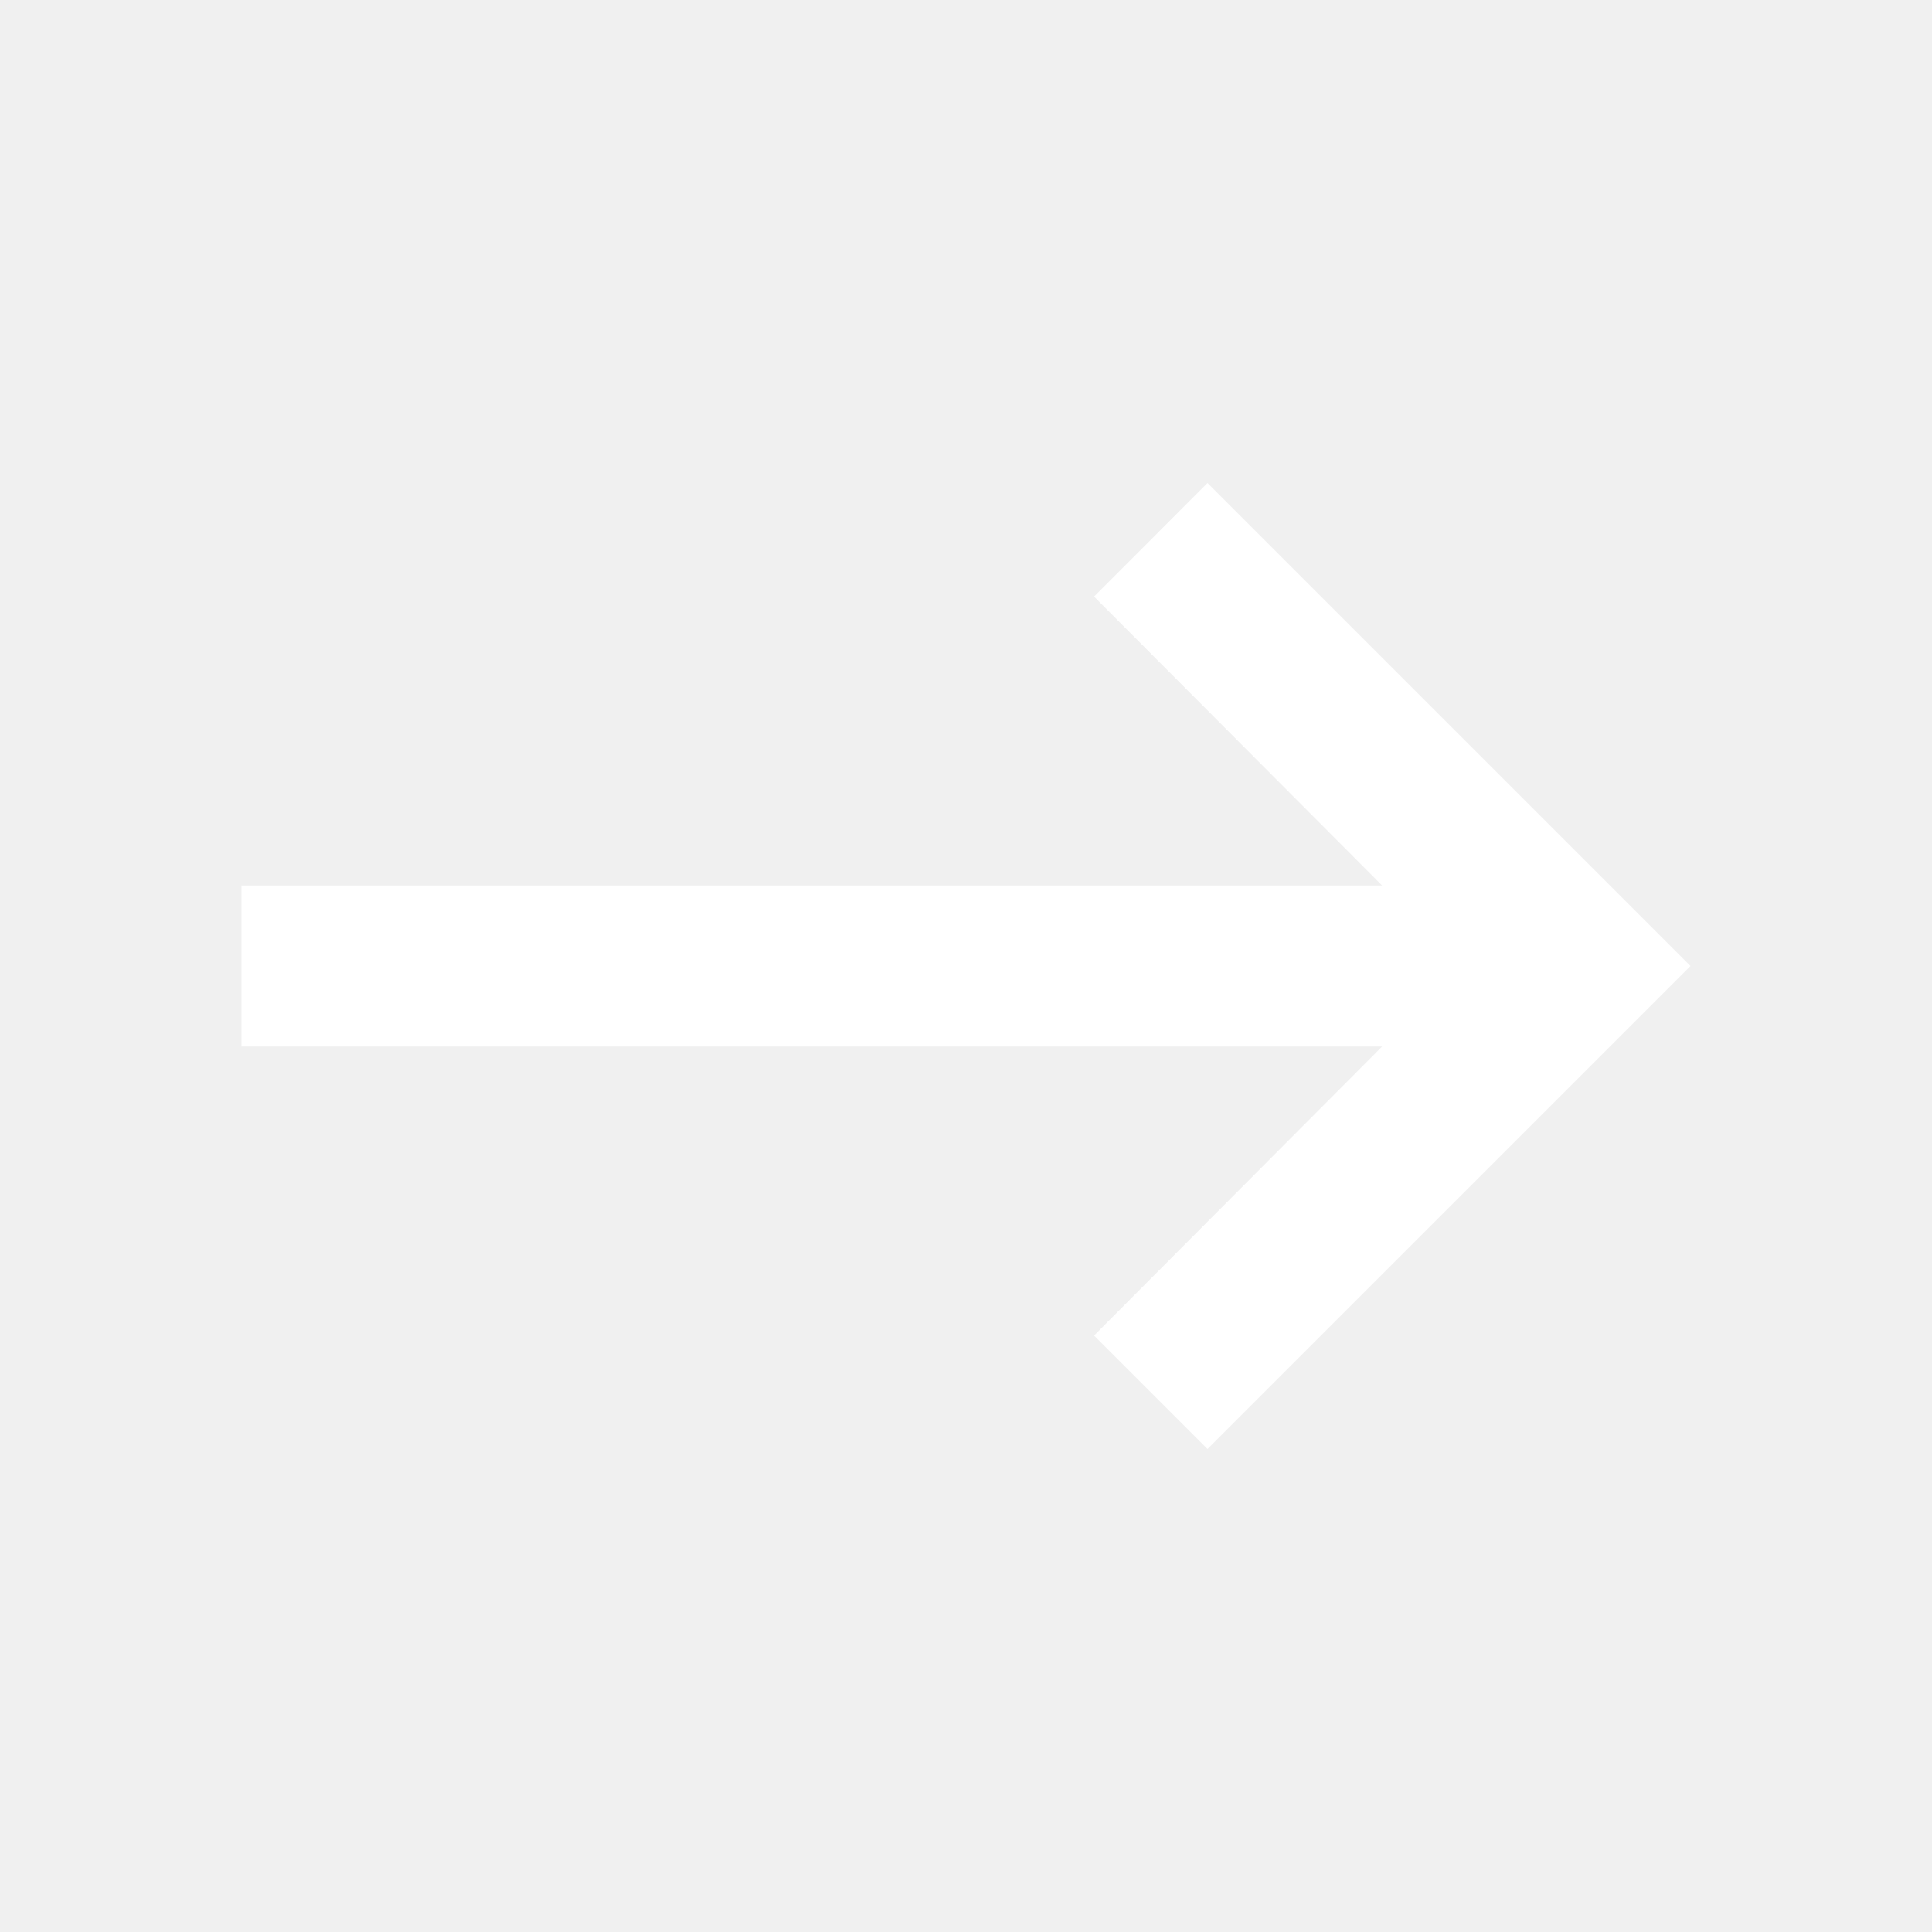
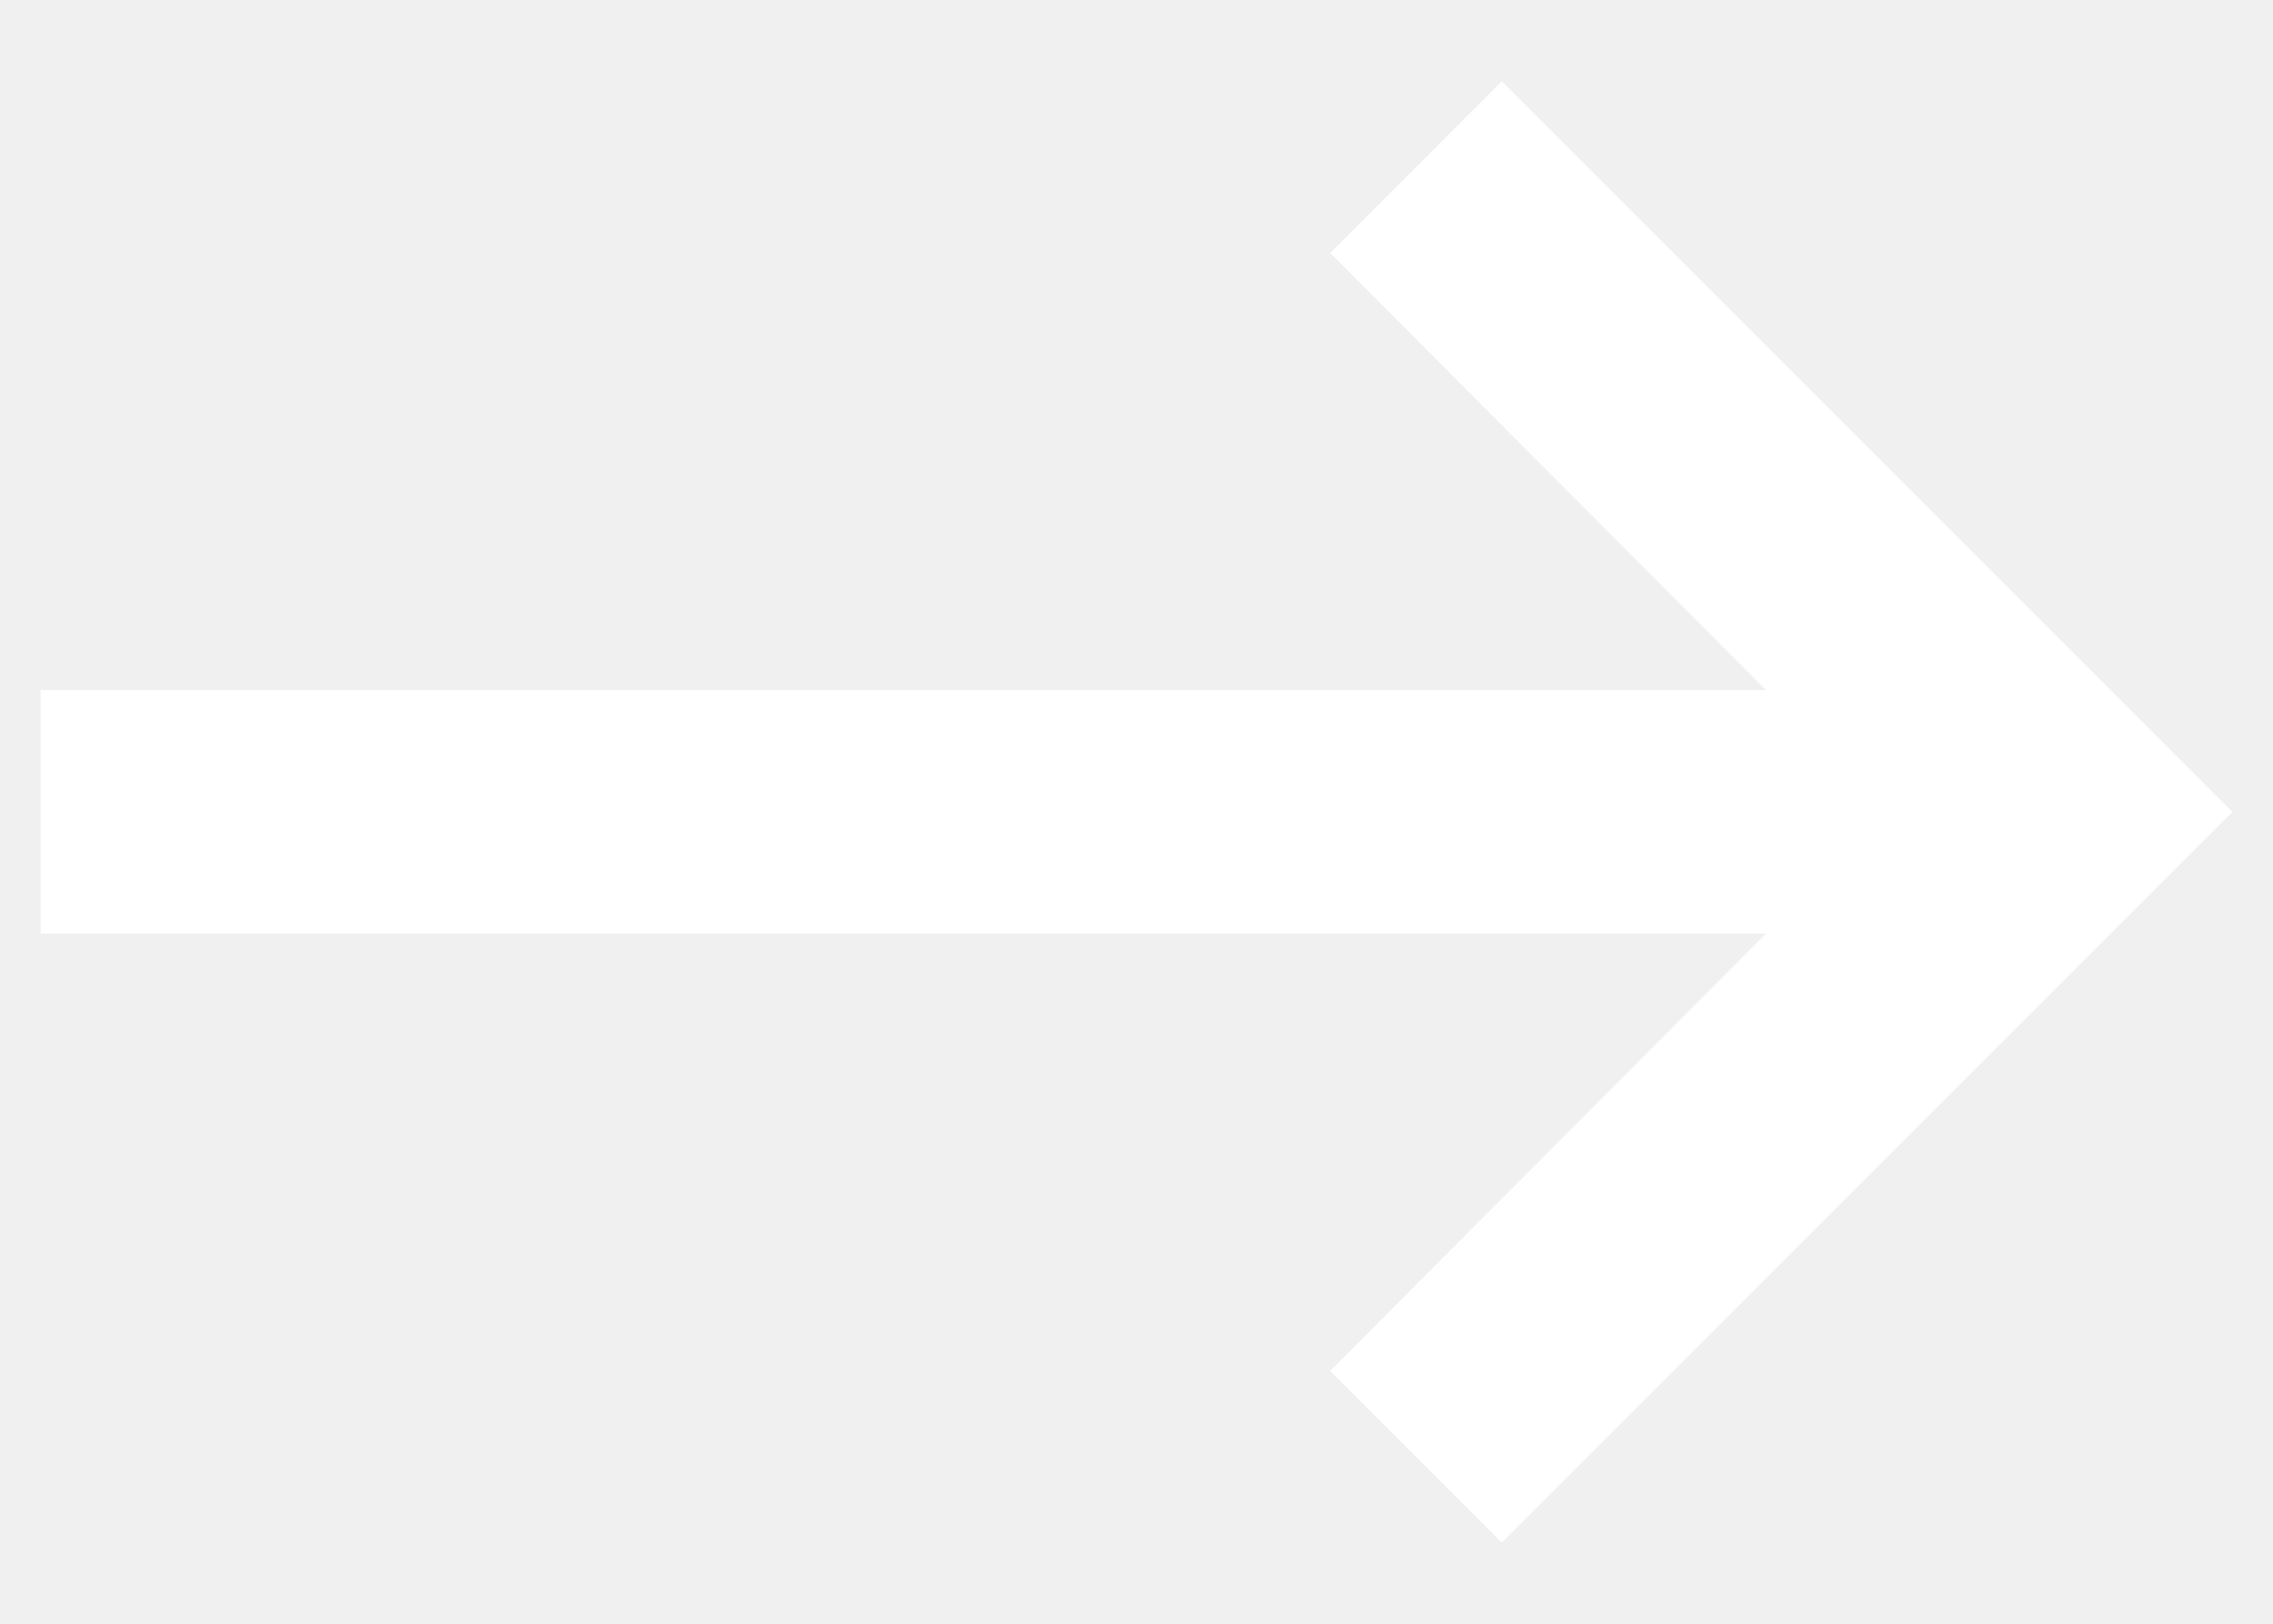
- <svg xmlns="http://www.w3.org/2000/svg" width="18" height="18" viewBox="0 0 18 18" fill="none">
-   <g id="icon/hardware/keyboard_backspace_24px">
-     <path id="icon/hardware/keyboard_backspace_24px_2" d="M2.25 8.25H12.877L10.193 5.558L11.25 4.5L15.75 9L11.25 13.5L10.193 12.443L12.877 9.75H2.25V8.25Z" fill="#ffffff" />
-   </g>
+ <svg xmlns="http://www.w3.org/2000/svg" width="14" height="10" viewBox="0 0 14 10" fill="none">
+   <path d="M0.25 4.25H10.877L8.193 1.558L9.25 0.5L13.75 5L9.25 9.5L8.193 8.443L10.877 5.75H0.25V4.25Z" fill="white" />
</svg>
